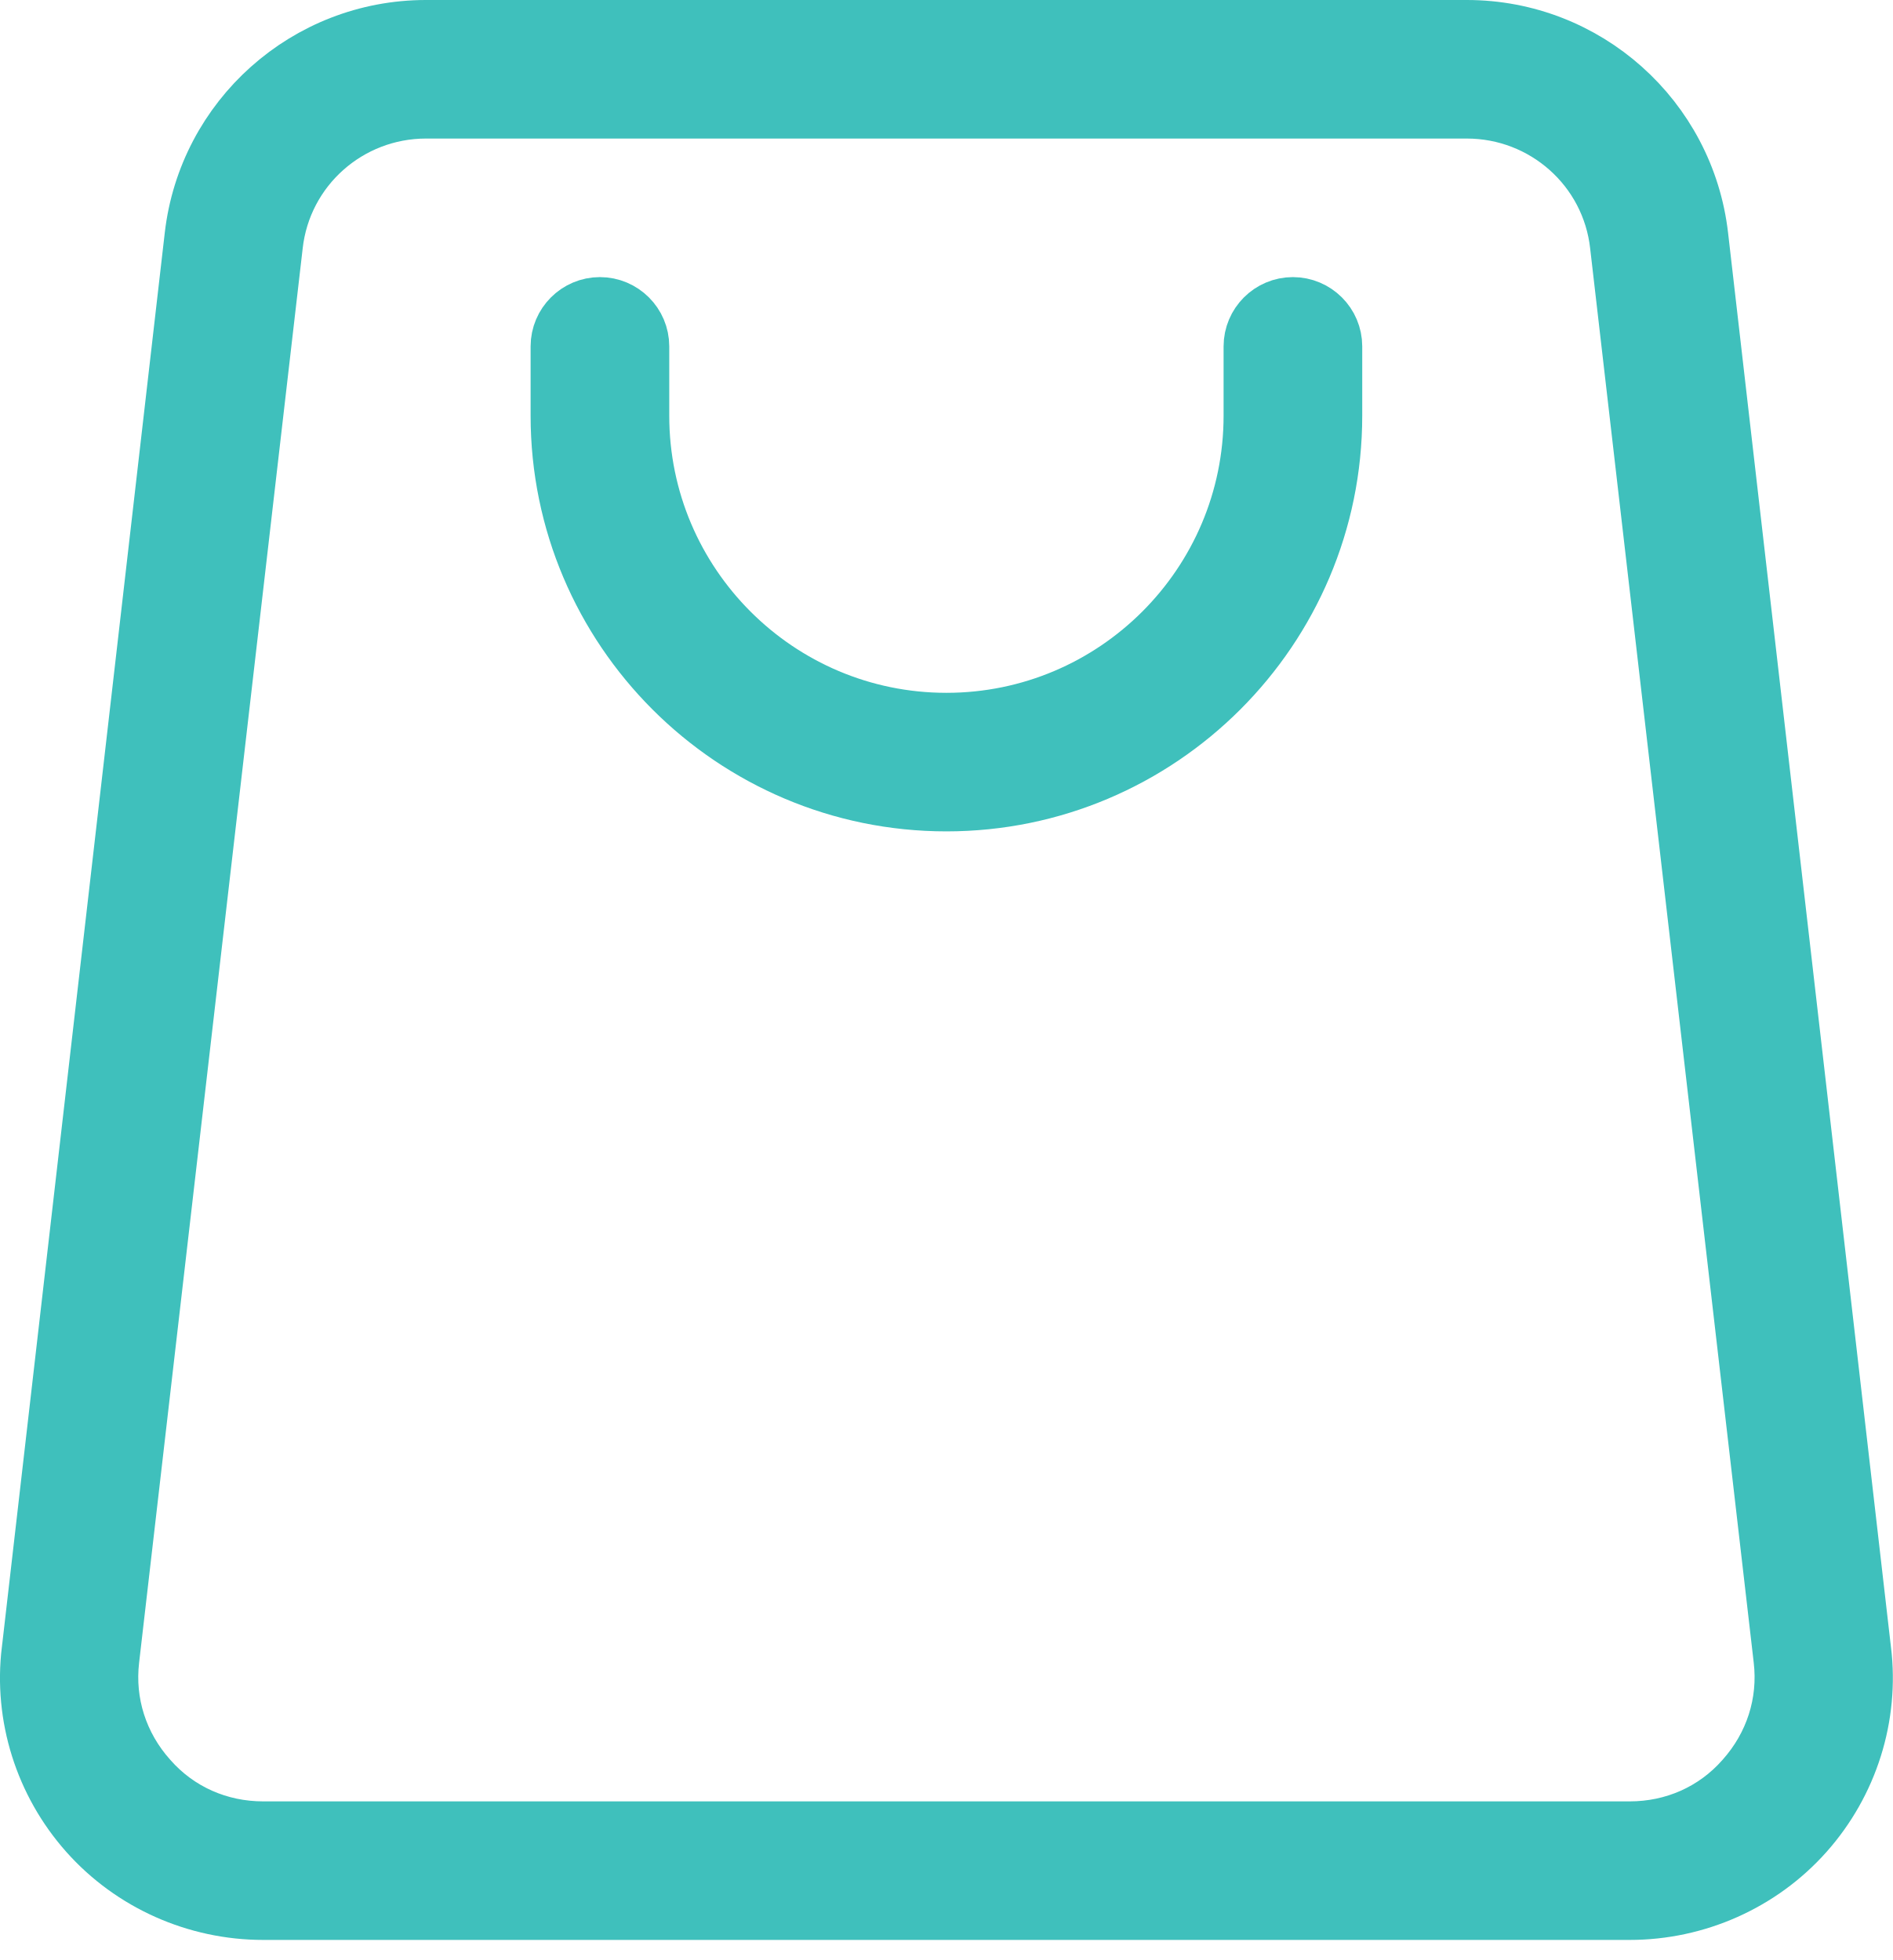
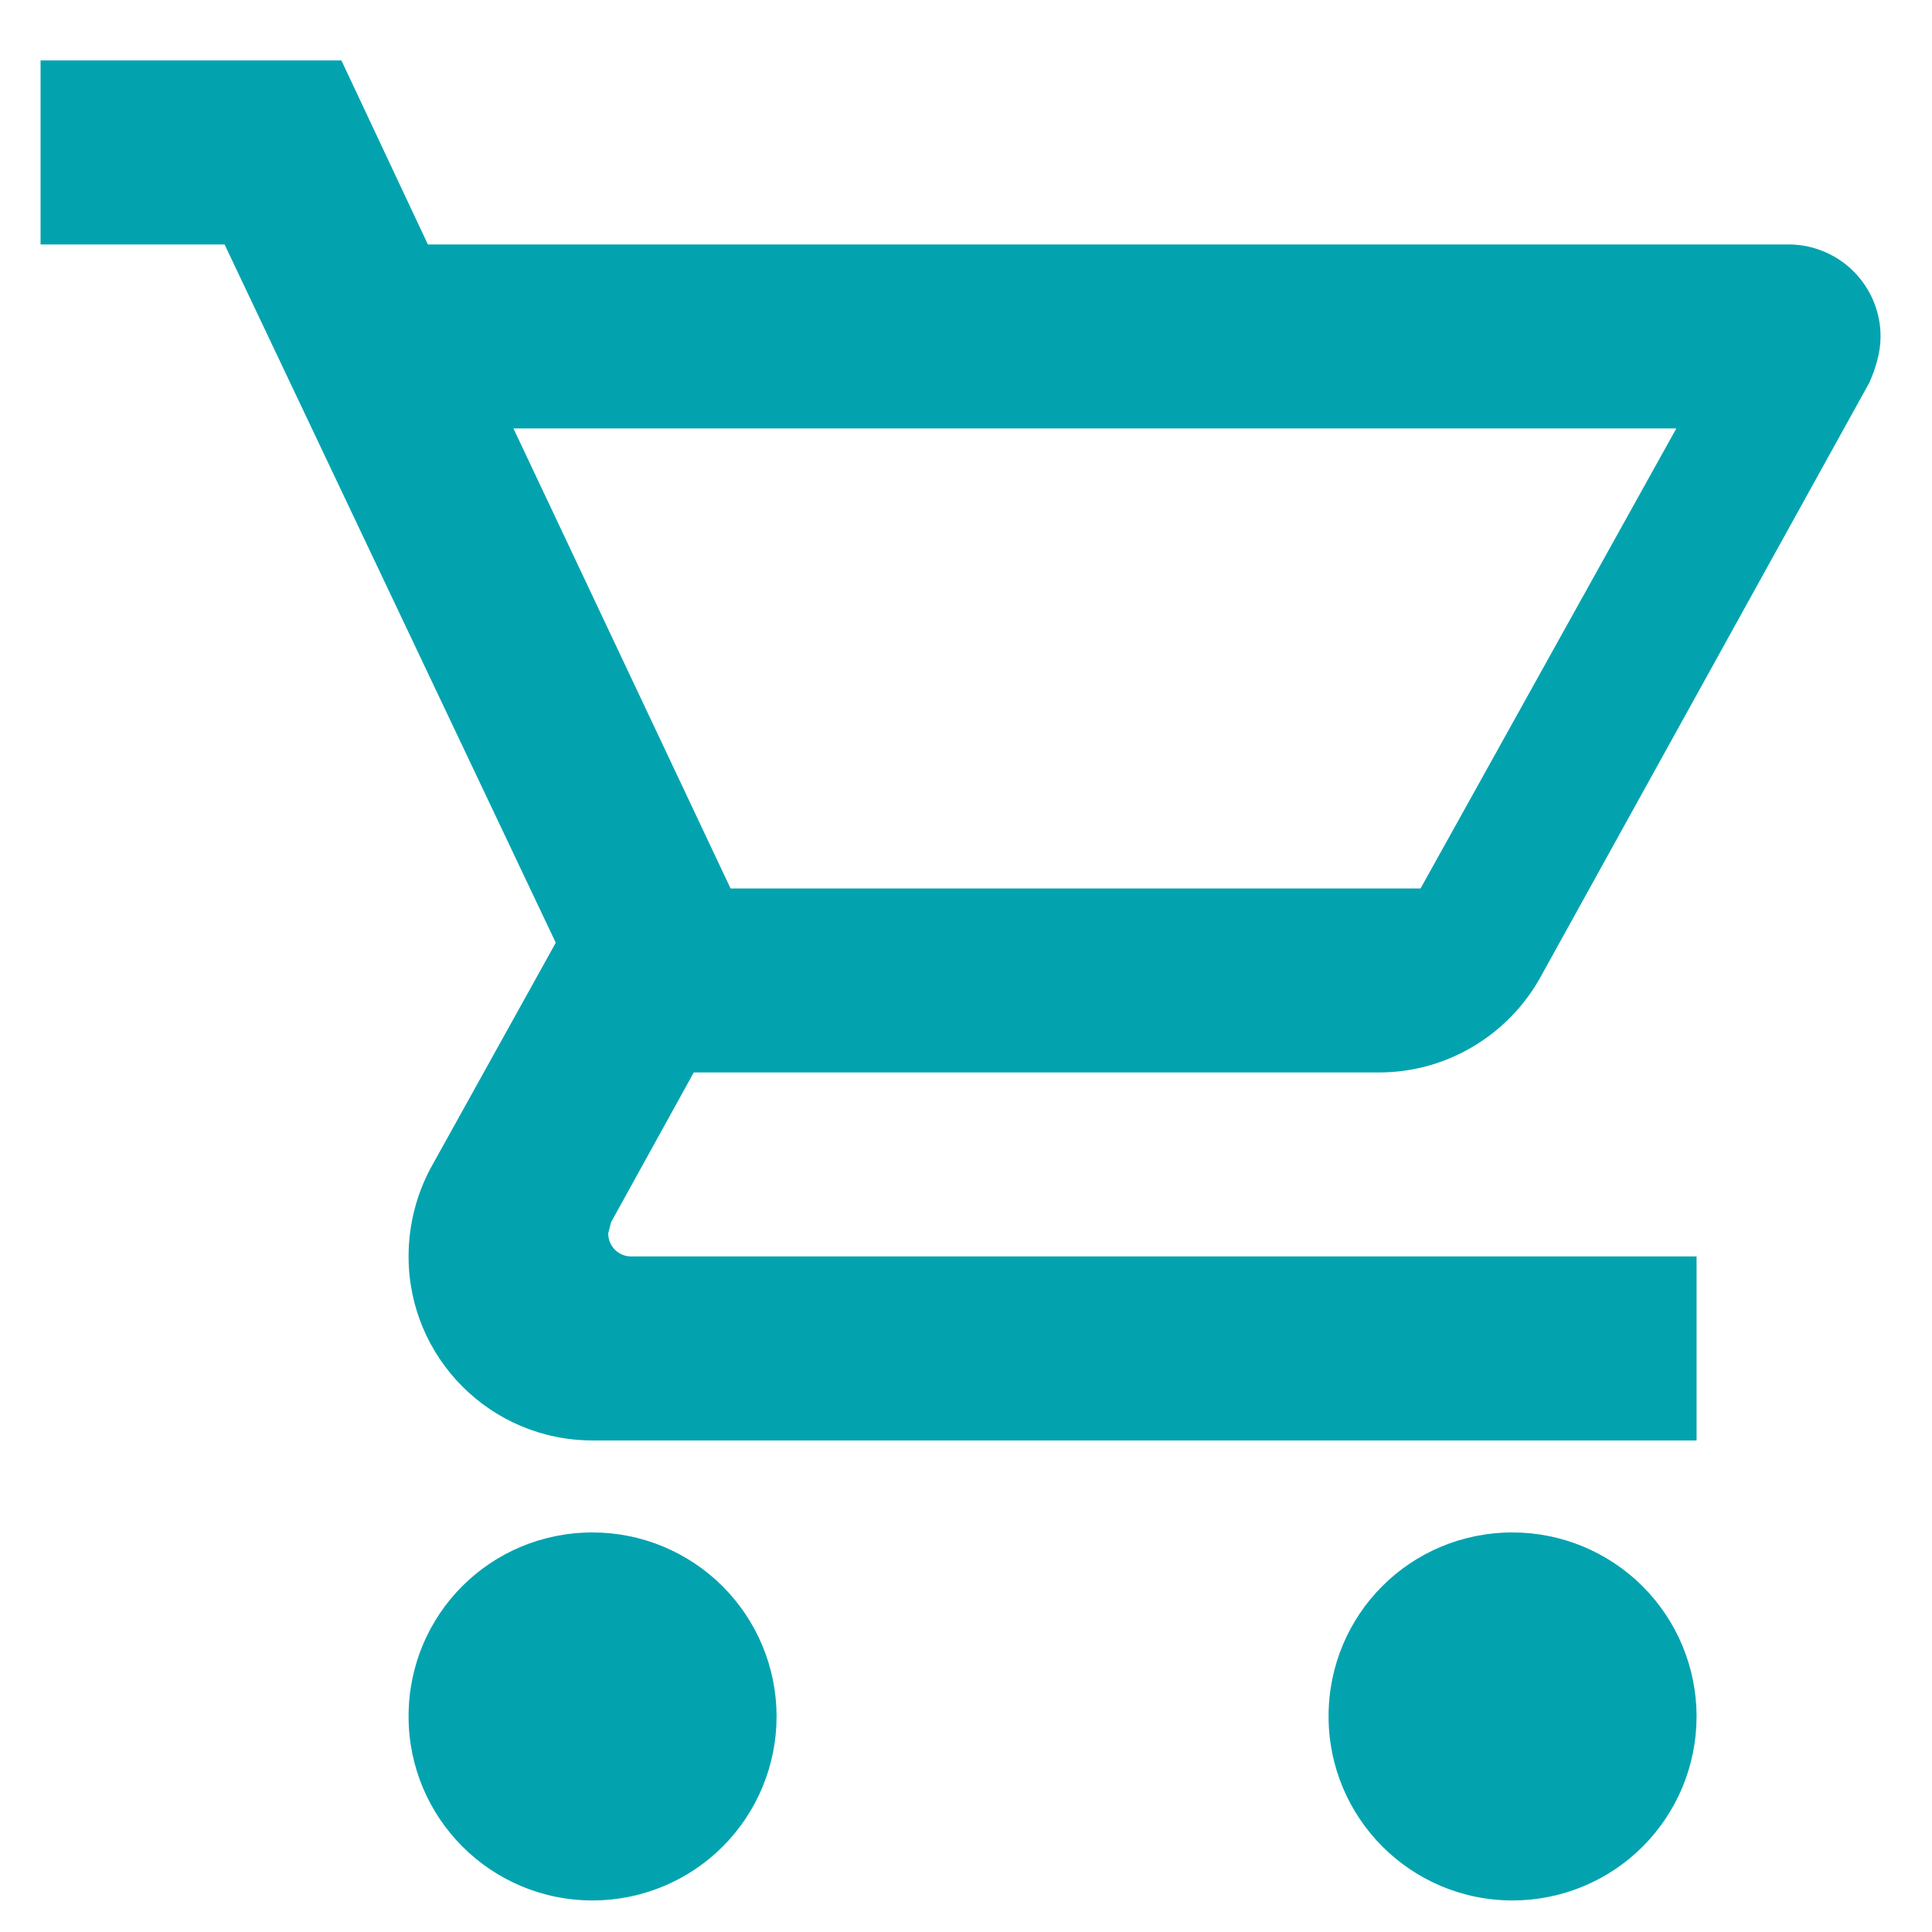
- <svg xmlns="http://www.w3.org/2000/svg" width="28" height="29" viewBox="0 0 28 29" fill="none">
-   <path d="M27.475 24.424L27.476 24.427C27.592 25.38 27.289 26.345 26.645 27.069C26.003 27.791 25.074 28.203 24.108 28.203H3.893C2.926 28.203 1.997 27.791 1.355 27.069C0.711 26.345 0.408 25.38 0.524 24.427L0.525 24.424L2.934 3.502C2.934 3.502 2.934 3.502 2.934 3.502C3.13 1.795 4.578 0.5 6.301 0.5H21.698C23.422 0.5 24.87 1.795 25.066 3.502L27.475 24.424ZM1.561 24.544C1.561 24.544 1.561 24.544 1.561 24.544C1.483 25.211 1.693 25.865 2.144 26.369C2.592 26.88 3.222 27.153 3.893 27.153H24.108C24.778 27.153 25.408 26.88 25.856 26.369C26.307 25.864 26.517 25.211 26.439 24.544C26.439 24.544 26.439 24.544 26.439 24.544L24.02 3.625C24.02 3.625 24.02 3.624 24.02 3.624C23.889 2.435 22.883 1.55 21.698 1.55H6.301C5.117 1.55 4.111 2.436 3.98 3.624C3.98 3.624 3.98 3.625 3.98 3.625L1.561 24.544Z" fill="#3FC0BC" stroke="#3FC0BC" />
-   <path d="M19.651 6.151C19.651 9.266 17.116 11.801 14 11.801C10.884 11.801 8.349 9.266 8.349 6.151V5.125C8.349 4.836 8.585 4.6 8.874 4.6C9.164 4.6 9.4 4.836 9.4 5.125V6.151C9.4 8.688 11.463 10.751 14 10.751C16.537 10.751 18.6 8.688 18.6 6.151V5.125C18.6 4.836 18.836 4.6 19.125 4.6C19.415 4.6 19.651 4.836 19.651 5.125V6.151Z" fill="#3FC0BC" stroke="#3FC0BC" />
+ <svg xmlns="http://www.w3.org/2000/svg" width="21" height="21" viewBox="0 0 21 21" fill="none">
+   <path d="M16.441 16.657C16.971 16.657 17.48 16.868 17.855 17.243C18.23 17.618 18.441 18.127 18.441 18.657C18.441 19.188 18.23 19.697 17.855 20.072C17.48 20.447 16.971 20.657 16.441 20.657C15.331 20.657 14.441 19.757 14.441 18.657C14.441 17.547 15.331 16.657 16.441 16.657ZM0.441 0.657H3.711L4.651 2.657H19.441C19.706 2.657 19.96 2.763 20.148 2.95C20.335 3.138 20.441 3.392 20.441 3.657C20.441 3.827 20.39 3.997 20.32 4.157L16.741 10.627C16.401 11.237 15.741 11.657 14.991 11.657H7.541L6.641 13.287L6.611 13.407C6.611 13.474 6.637 13.537 6.684 13.584C6.731 13.631 6.794 13.657 6.861 13.657H18.441V15.657H6.441C5.331 15.657 4.441 14.757 4.441 13.657C4.441 13.307 4.531 12.977 4.681 12.697L6.041 10.247L2.441 2.657H0.441V0.657ZM6.441 16.657C6.971 16.657 7.48 16.868 7.855 17.243C8.23 17.618 8.441 18.127 8.441 18.657C8.441 19.188 8.23 19.697 7.855 20.072C7.48 20.447 6.971 20.657 6.441 20.657C5.331 20.657 4.441 19.757 4.441 18.657C4.441 17.547 5.331 16.657 6.441 16.657ZM15.441 9.657L18.221 4.657H5.581L7.941 9.657H15.441Z" fill="#02A3AF" />
</svg>
